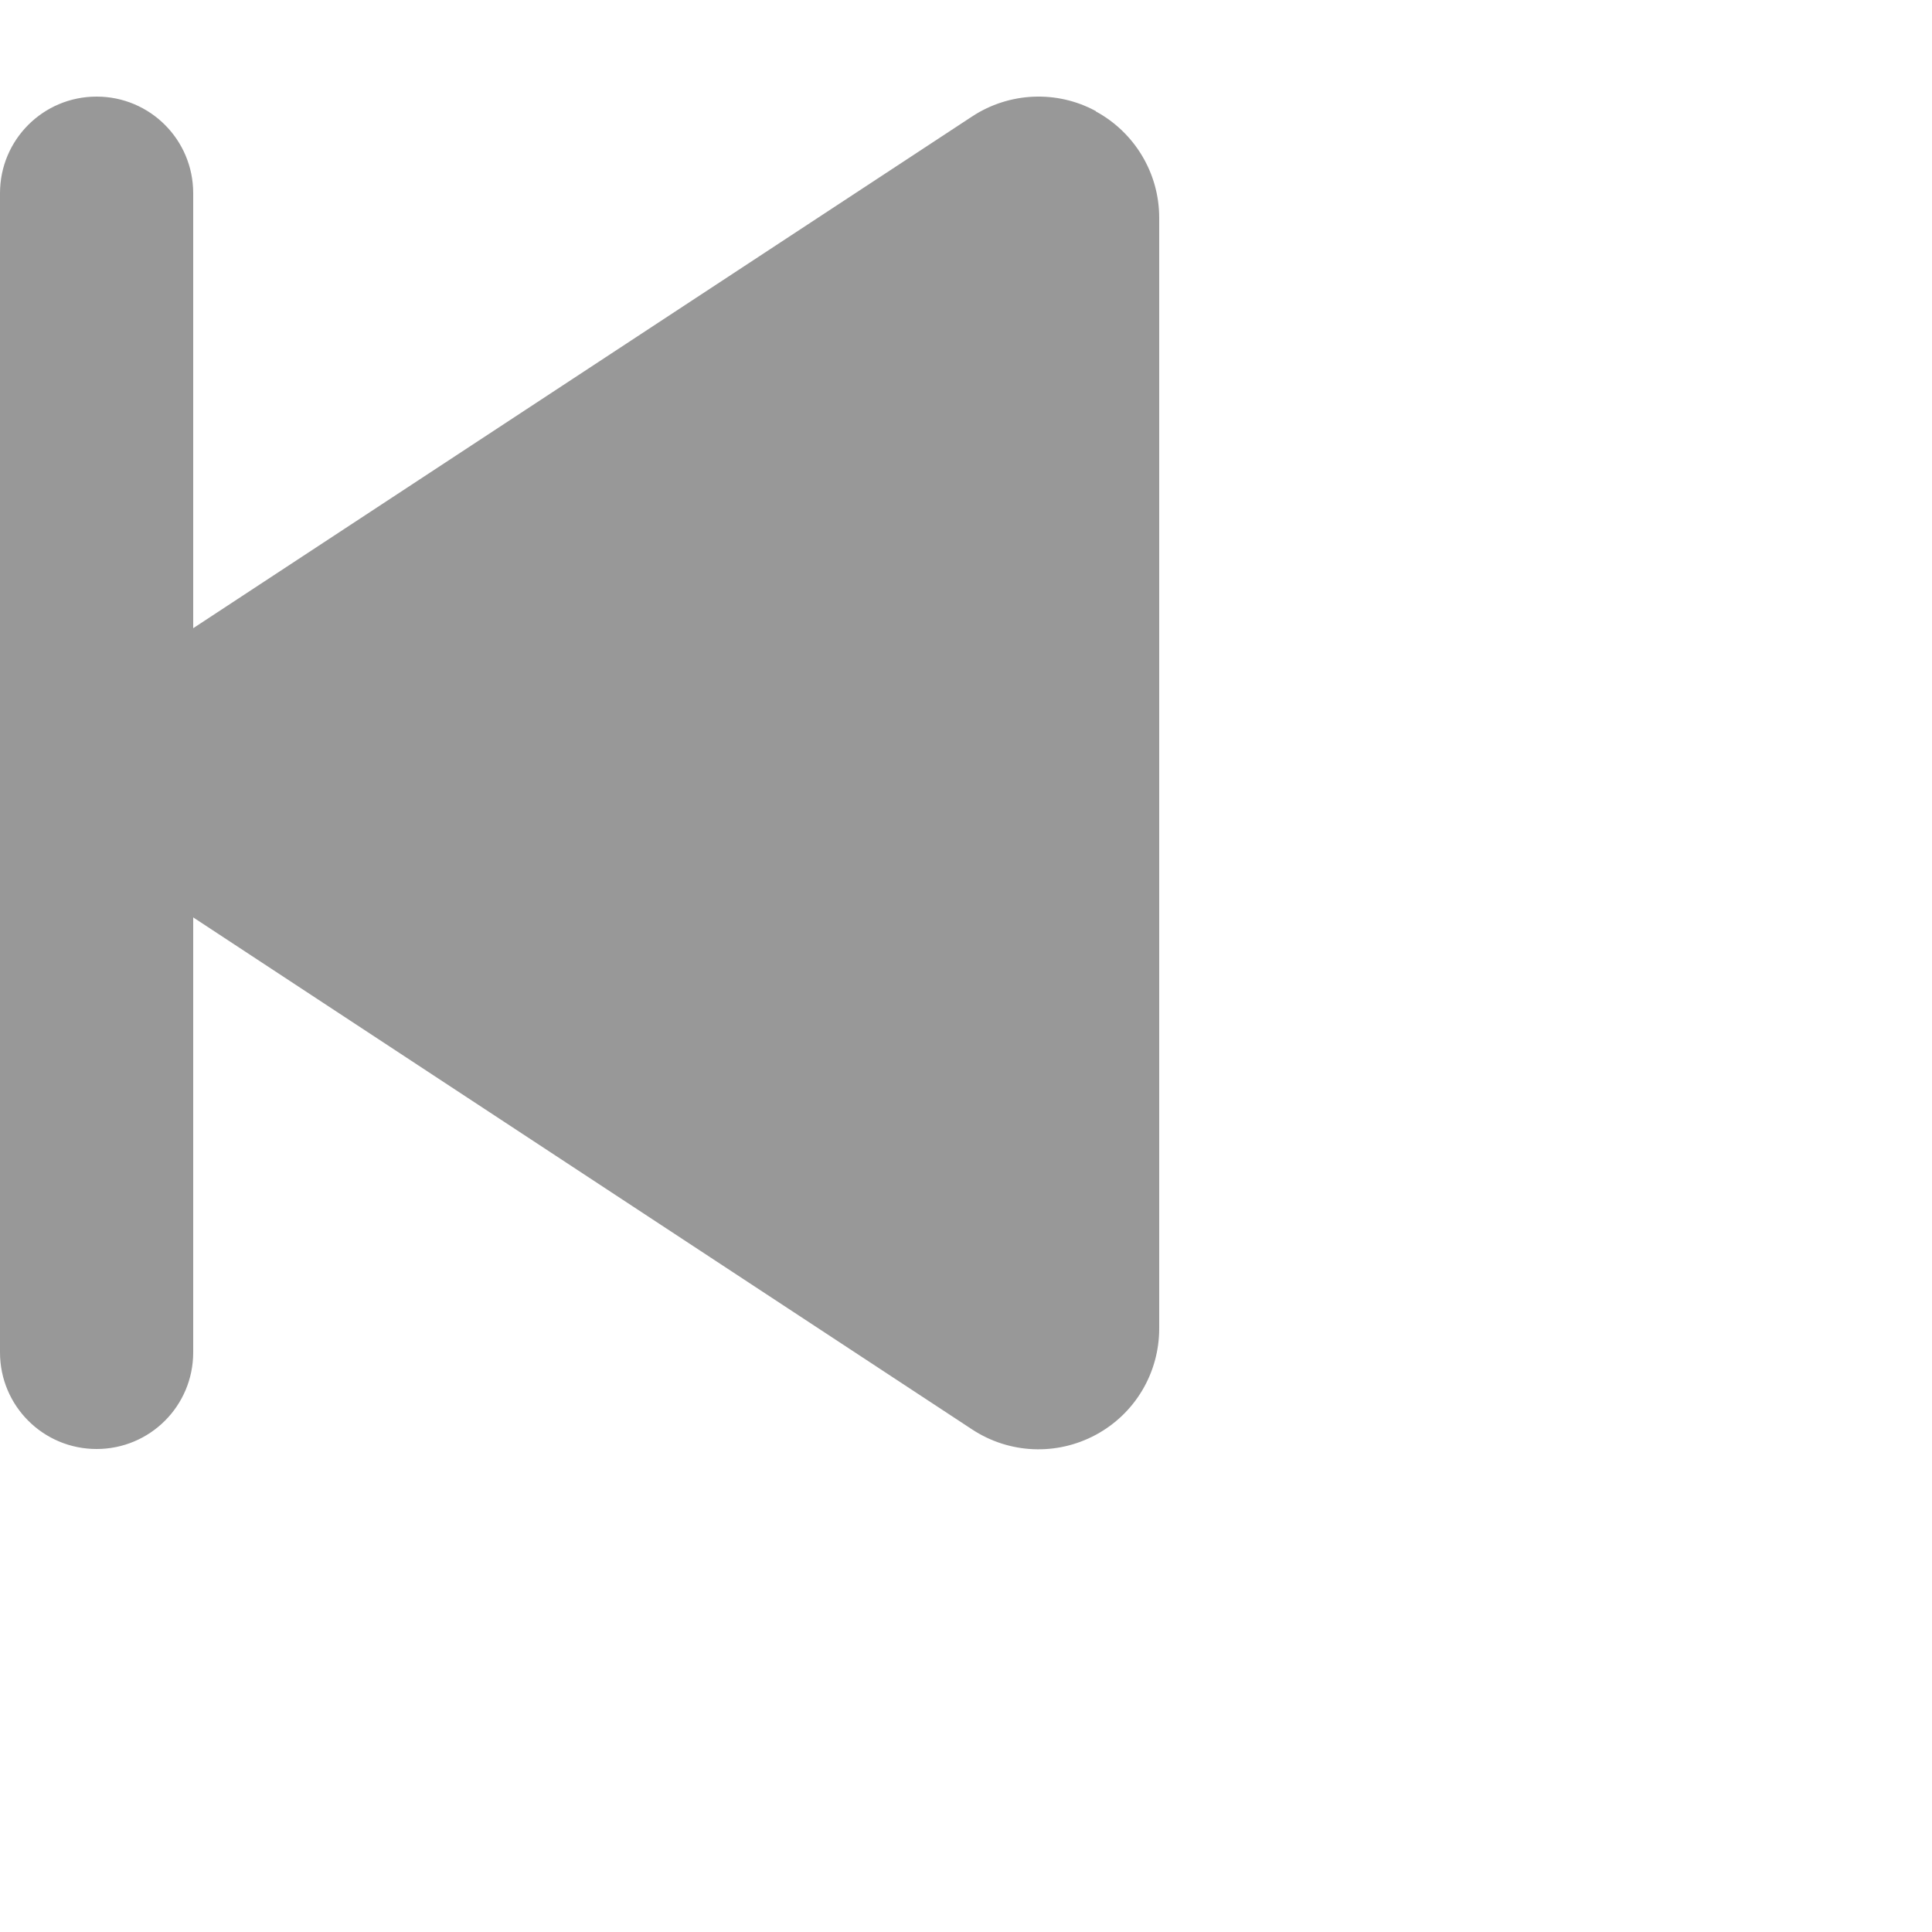
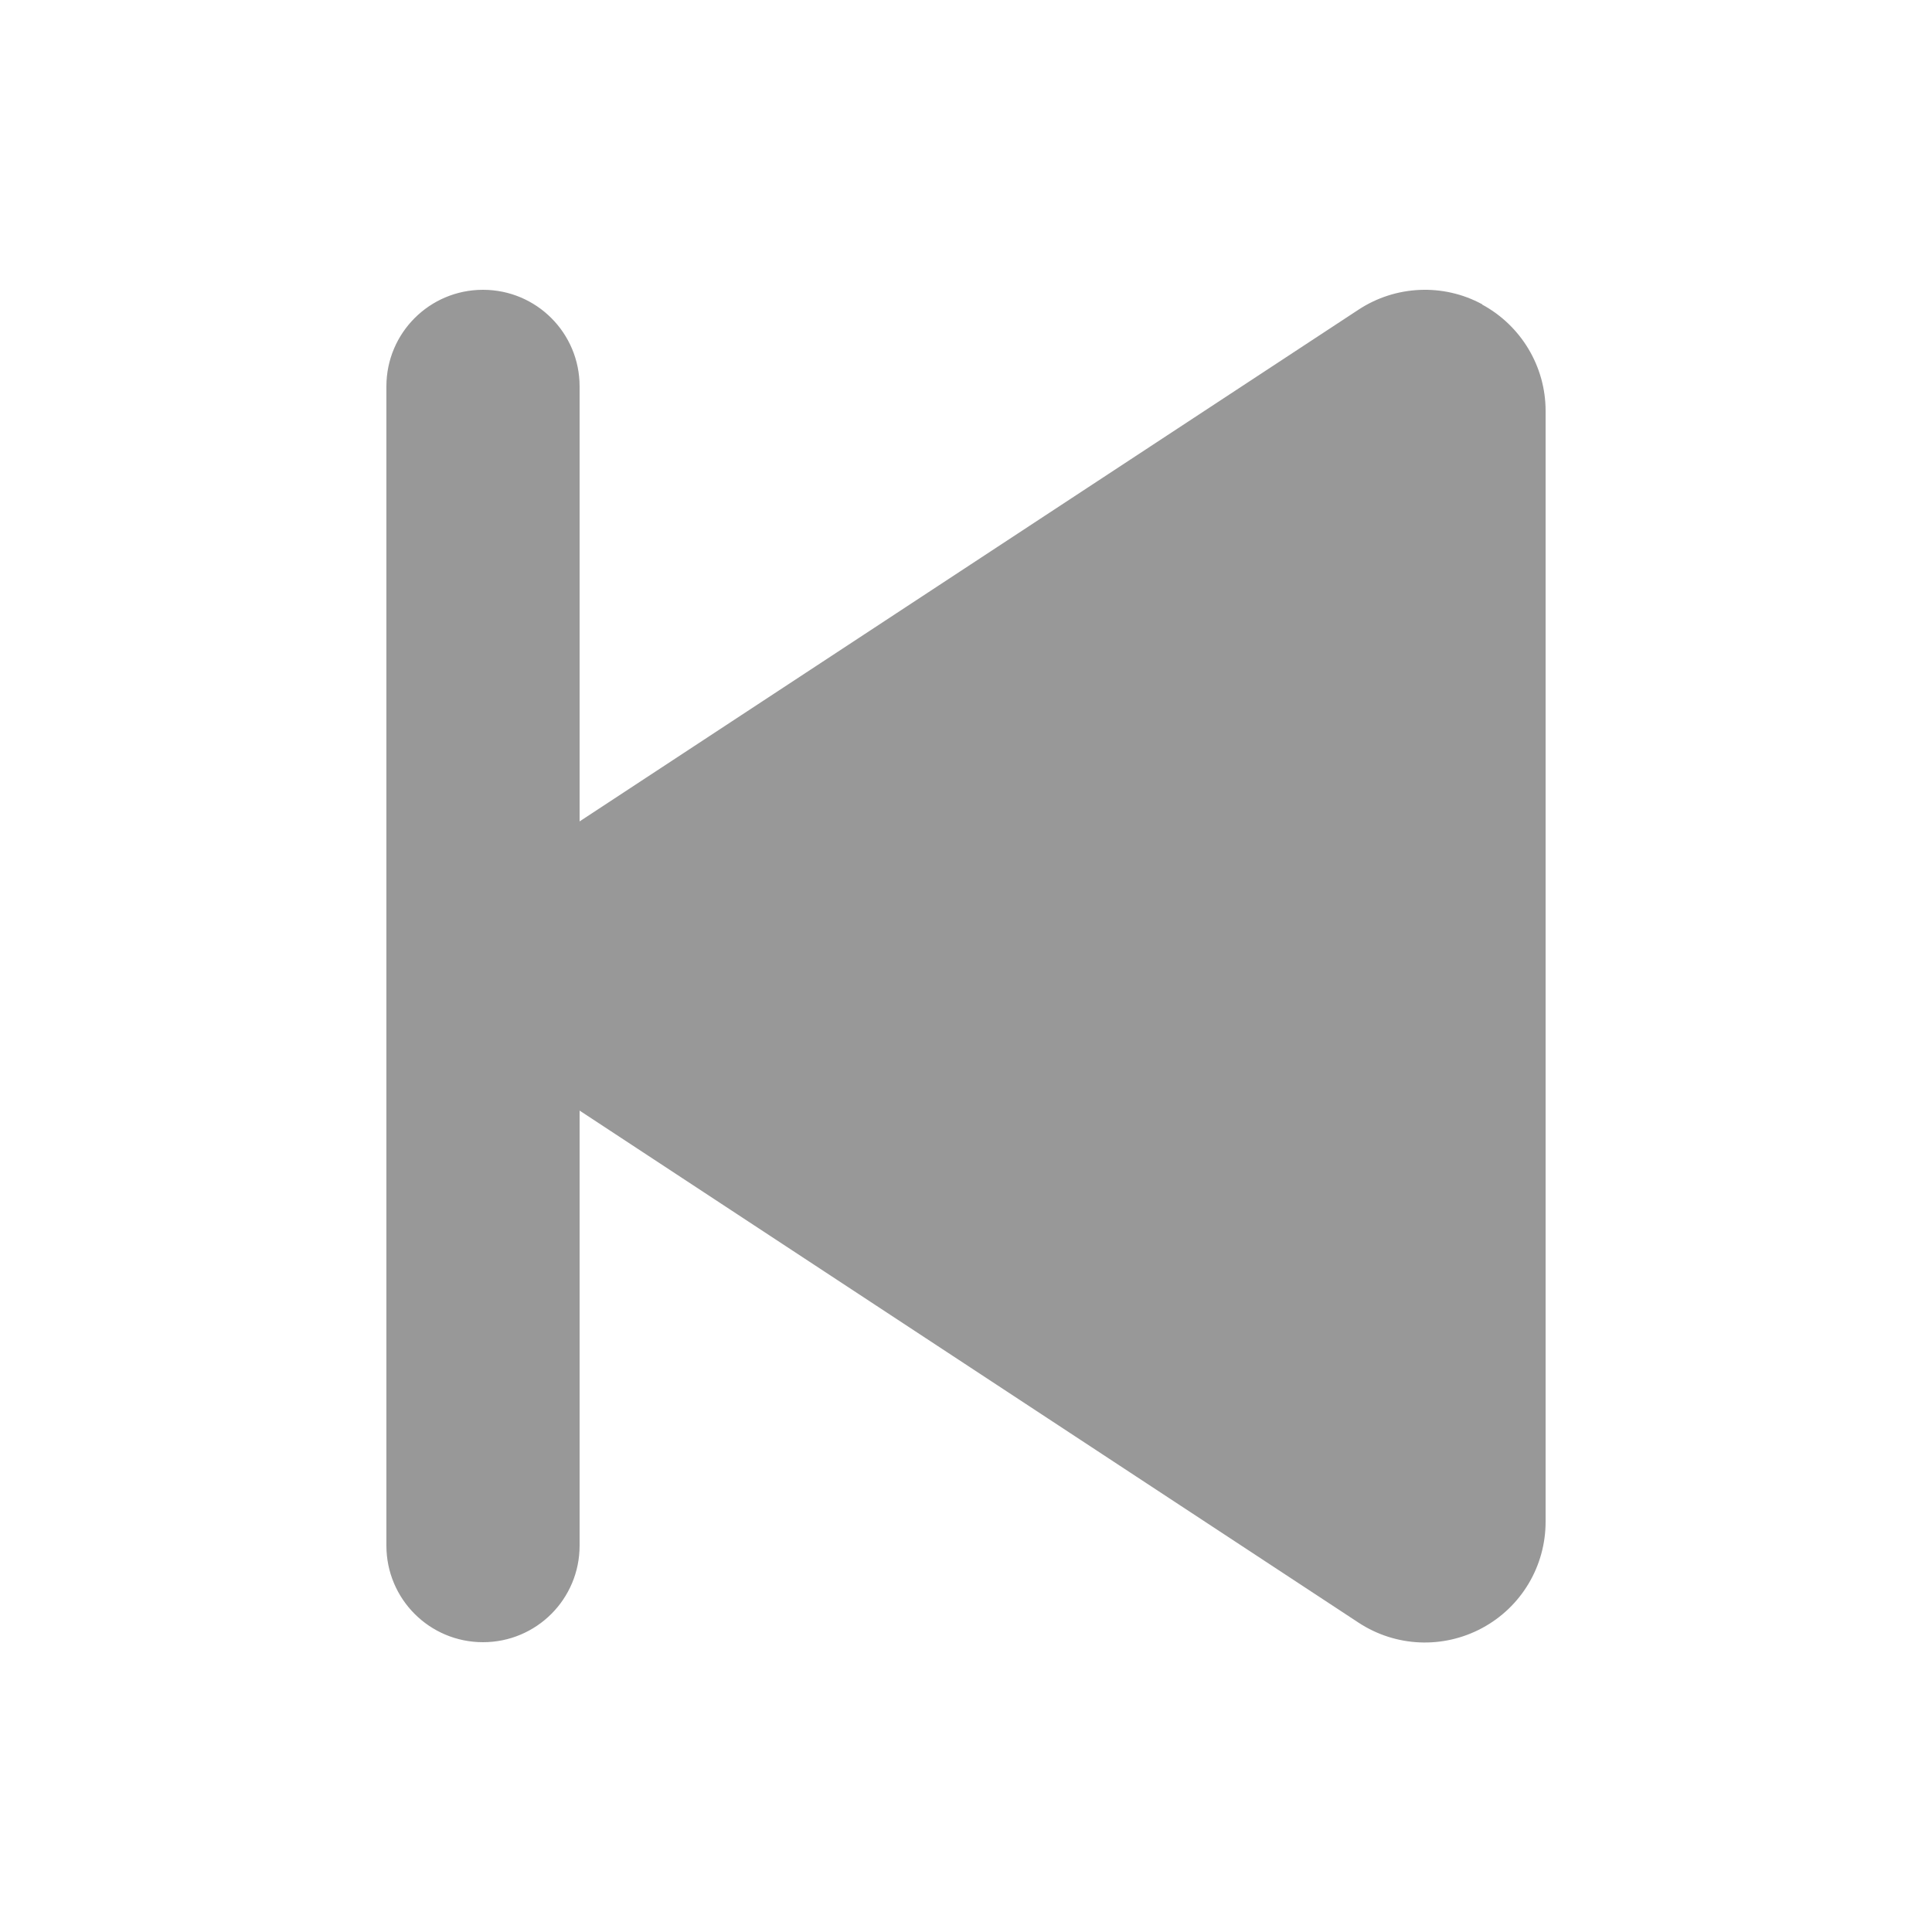
<svg xmlns="http://www.w3.org/2000/svg" viewBox="0 0 640 640">
-   <path d="M363 36.8c-12.9-7-28.7-6.3-41 1.8L64 208.1 64 64c0-17.7-14.3-32-32-32S0 46.3 0 64L0 448c0 17.7 14.3 32 32 32s32-14.3 32-32l0-144.1 258 169.6c12.3 8.1 28 8.8 41 1.8s21-20.5 21-35.2l0-368c0-14.7-8.1-28.2-21-35.2z" fill="#989898" />
+   <path transform="translate(128 64)" d="M363 36.8c-12.9-7-28.7-6.3-41 1.8L64 208.1 64 64c0-17.7-14.3-32-32-32S0 46.3 0 64L0 448c0 17.7 14.3 32 32 32s32-14.3 32-32l0-144.1 258 169.6c12.3 8.1 28 8.8 41 1.8s21-20.5 21-35.2l0-368c0-14.7-8.1-28.2-21-35.2z" fill="#989898" />
</svg>
